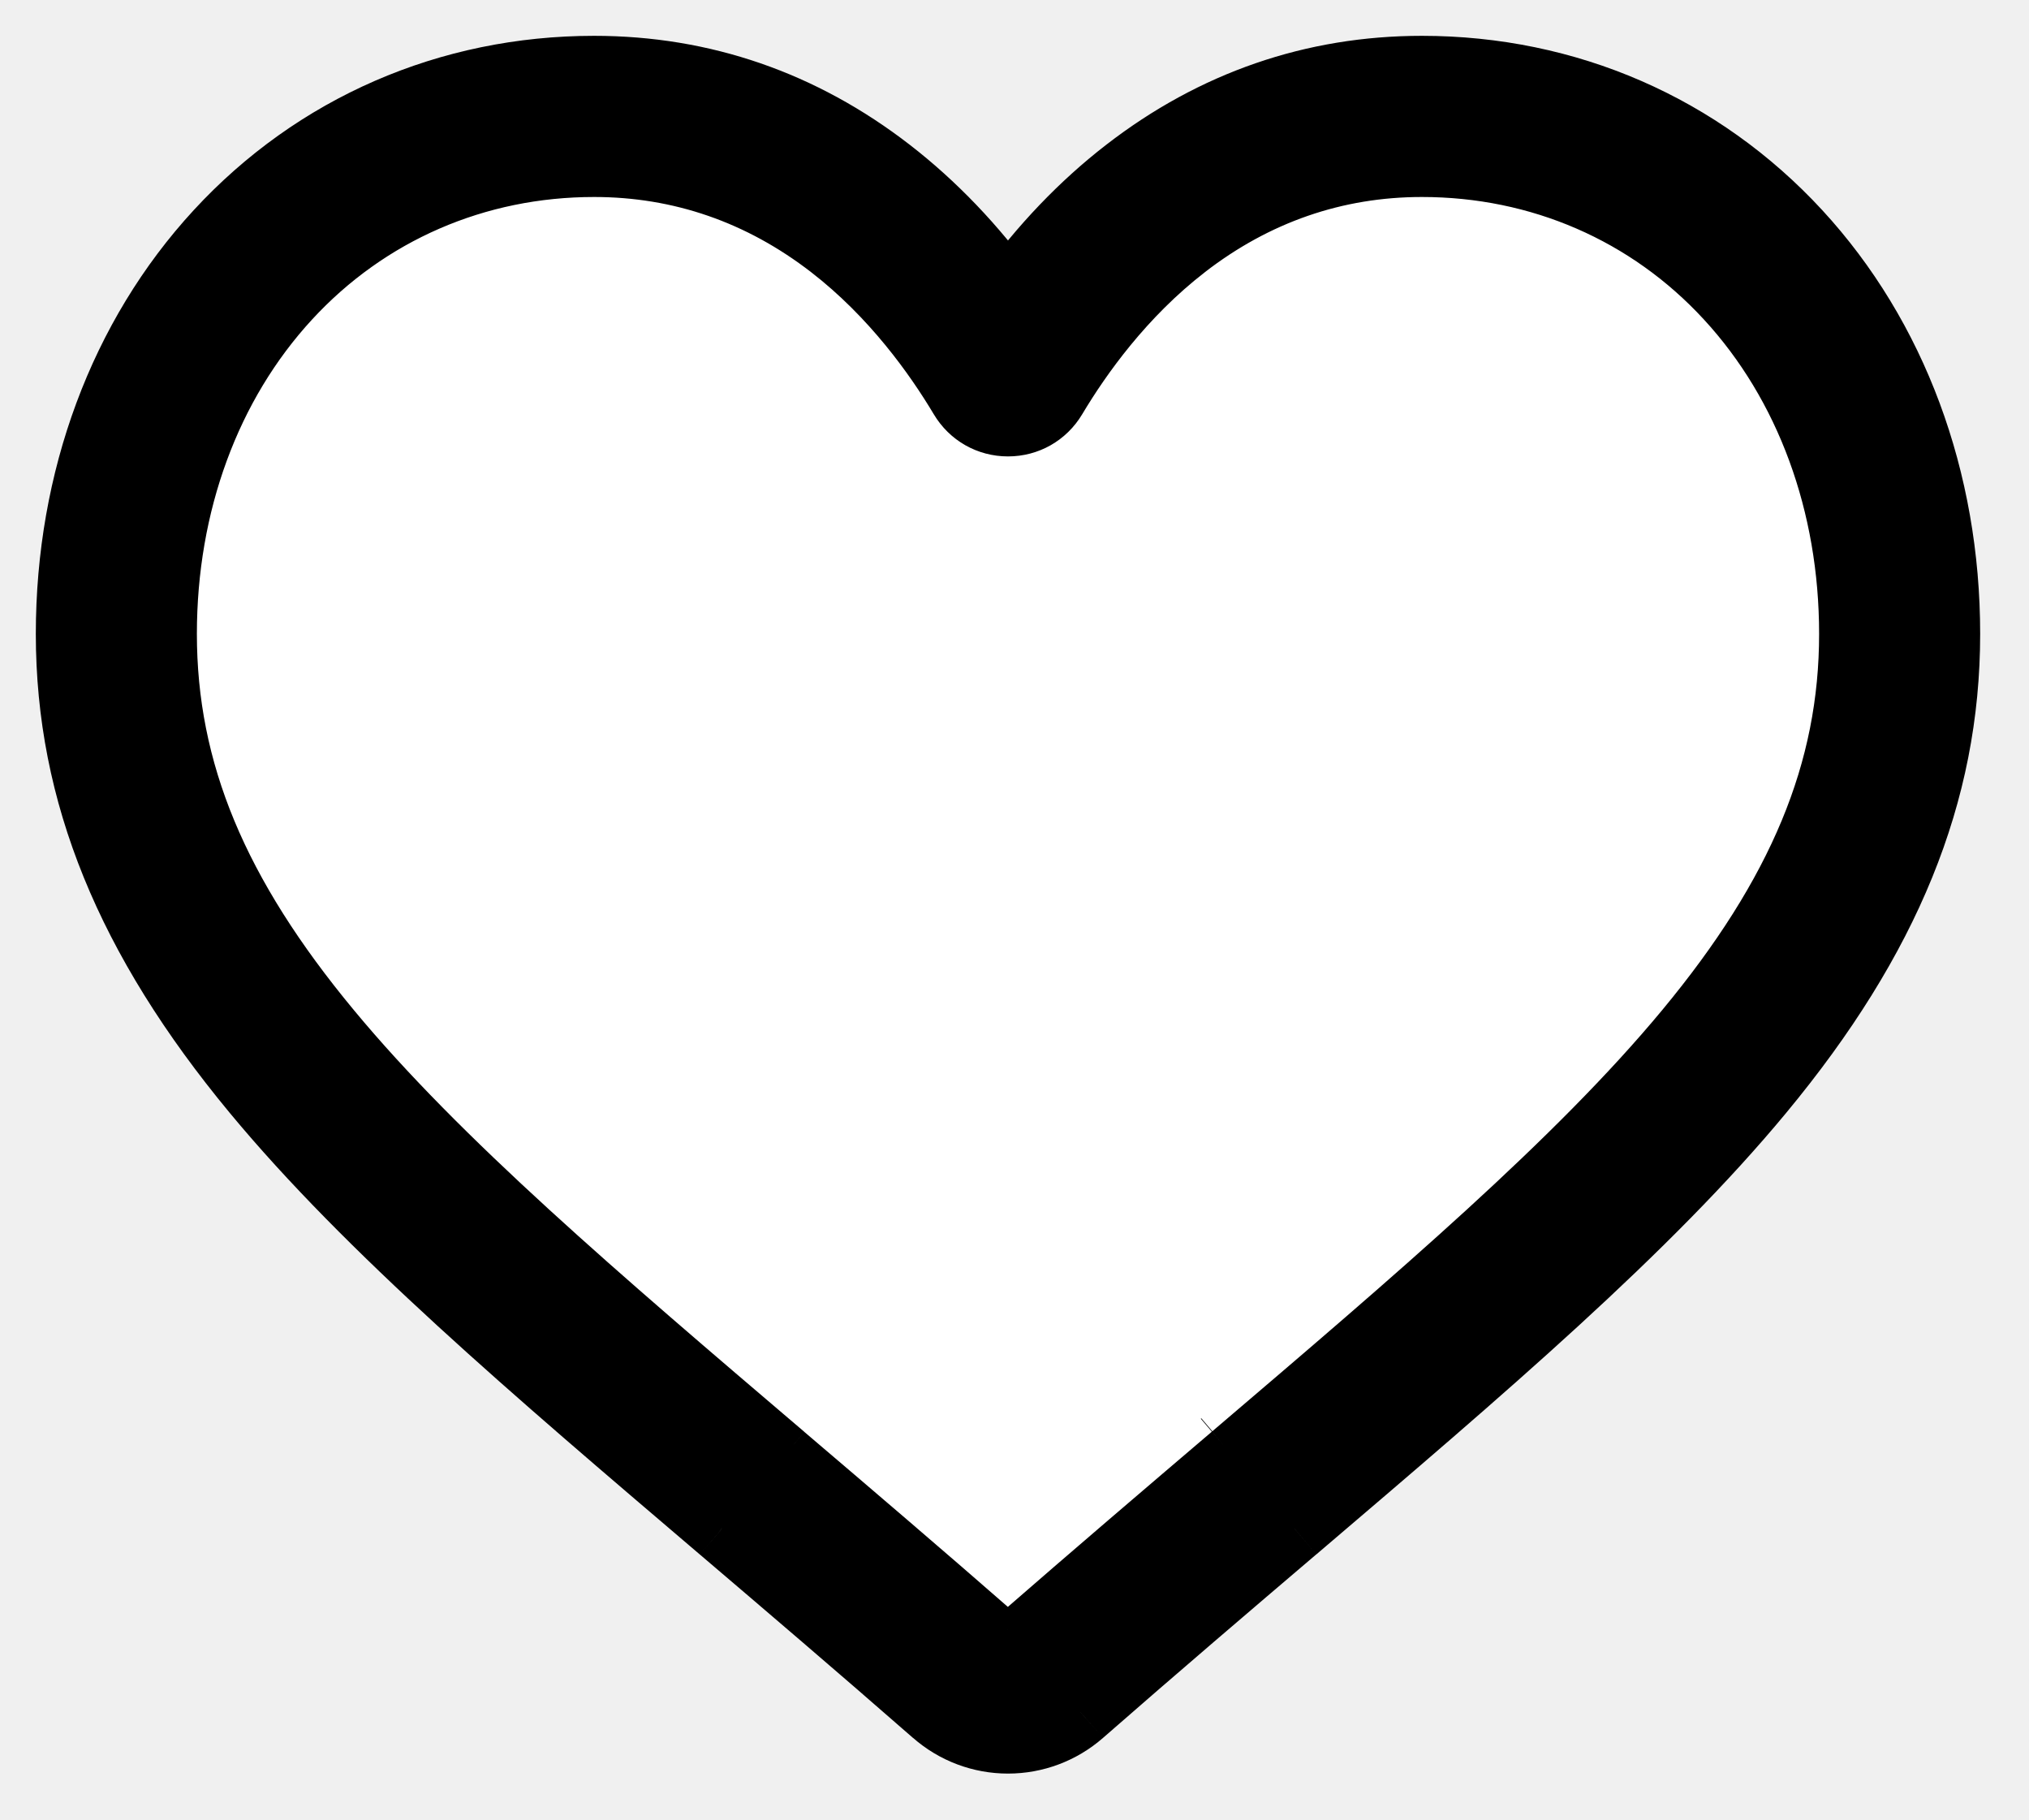
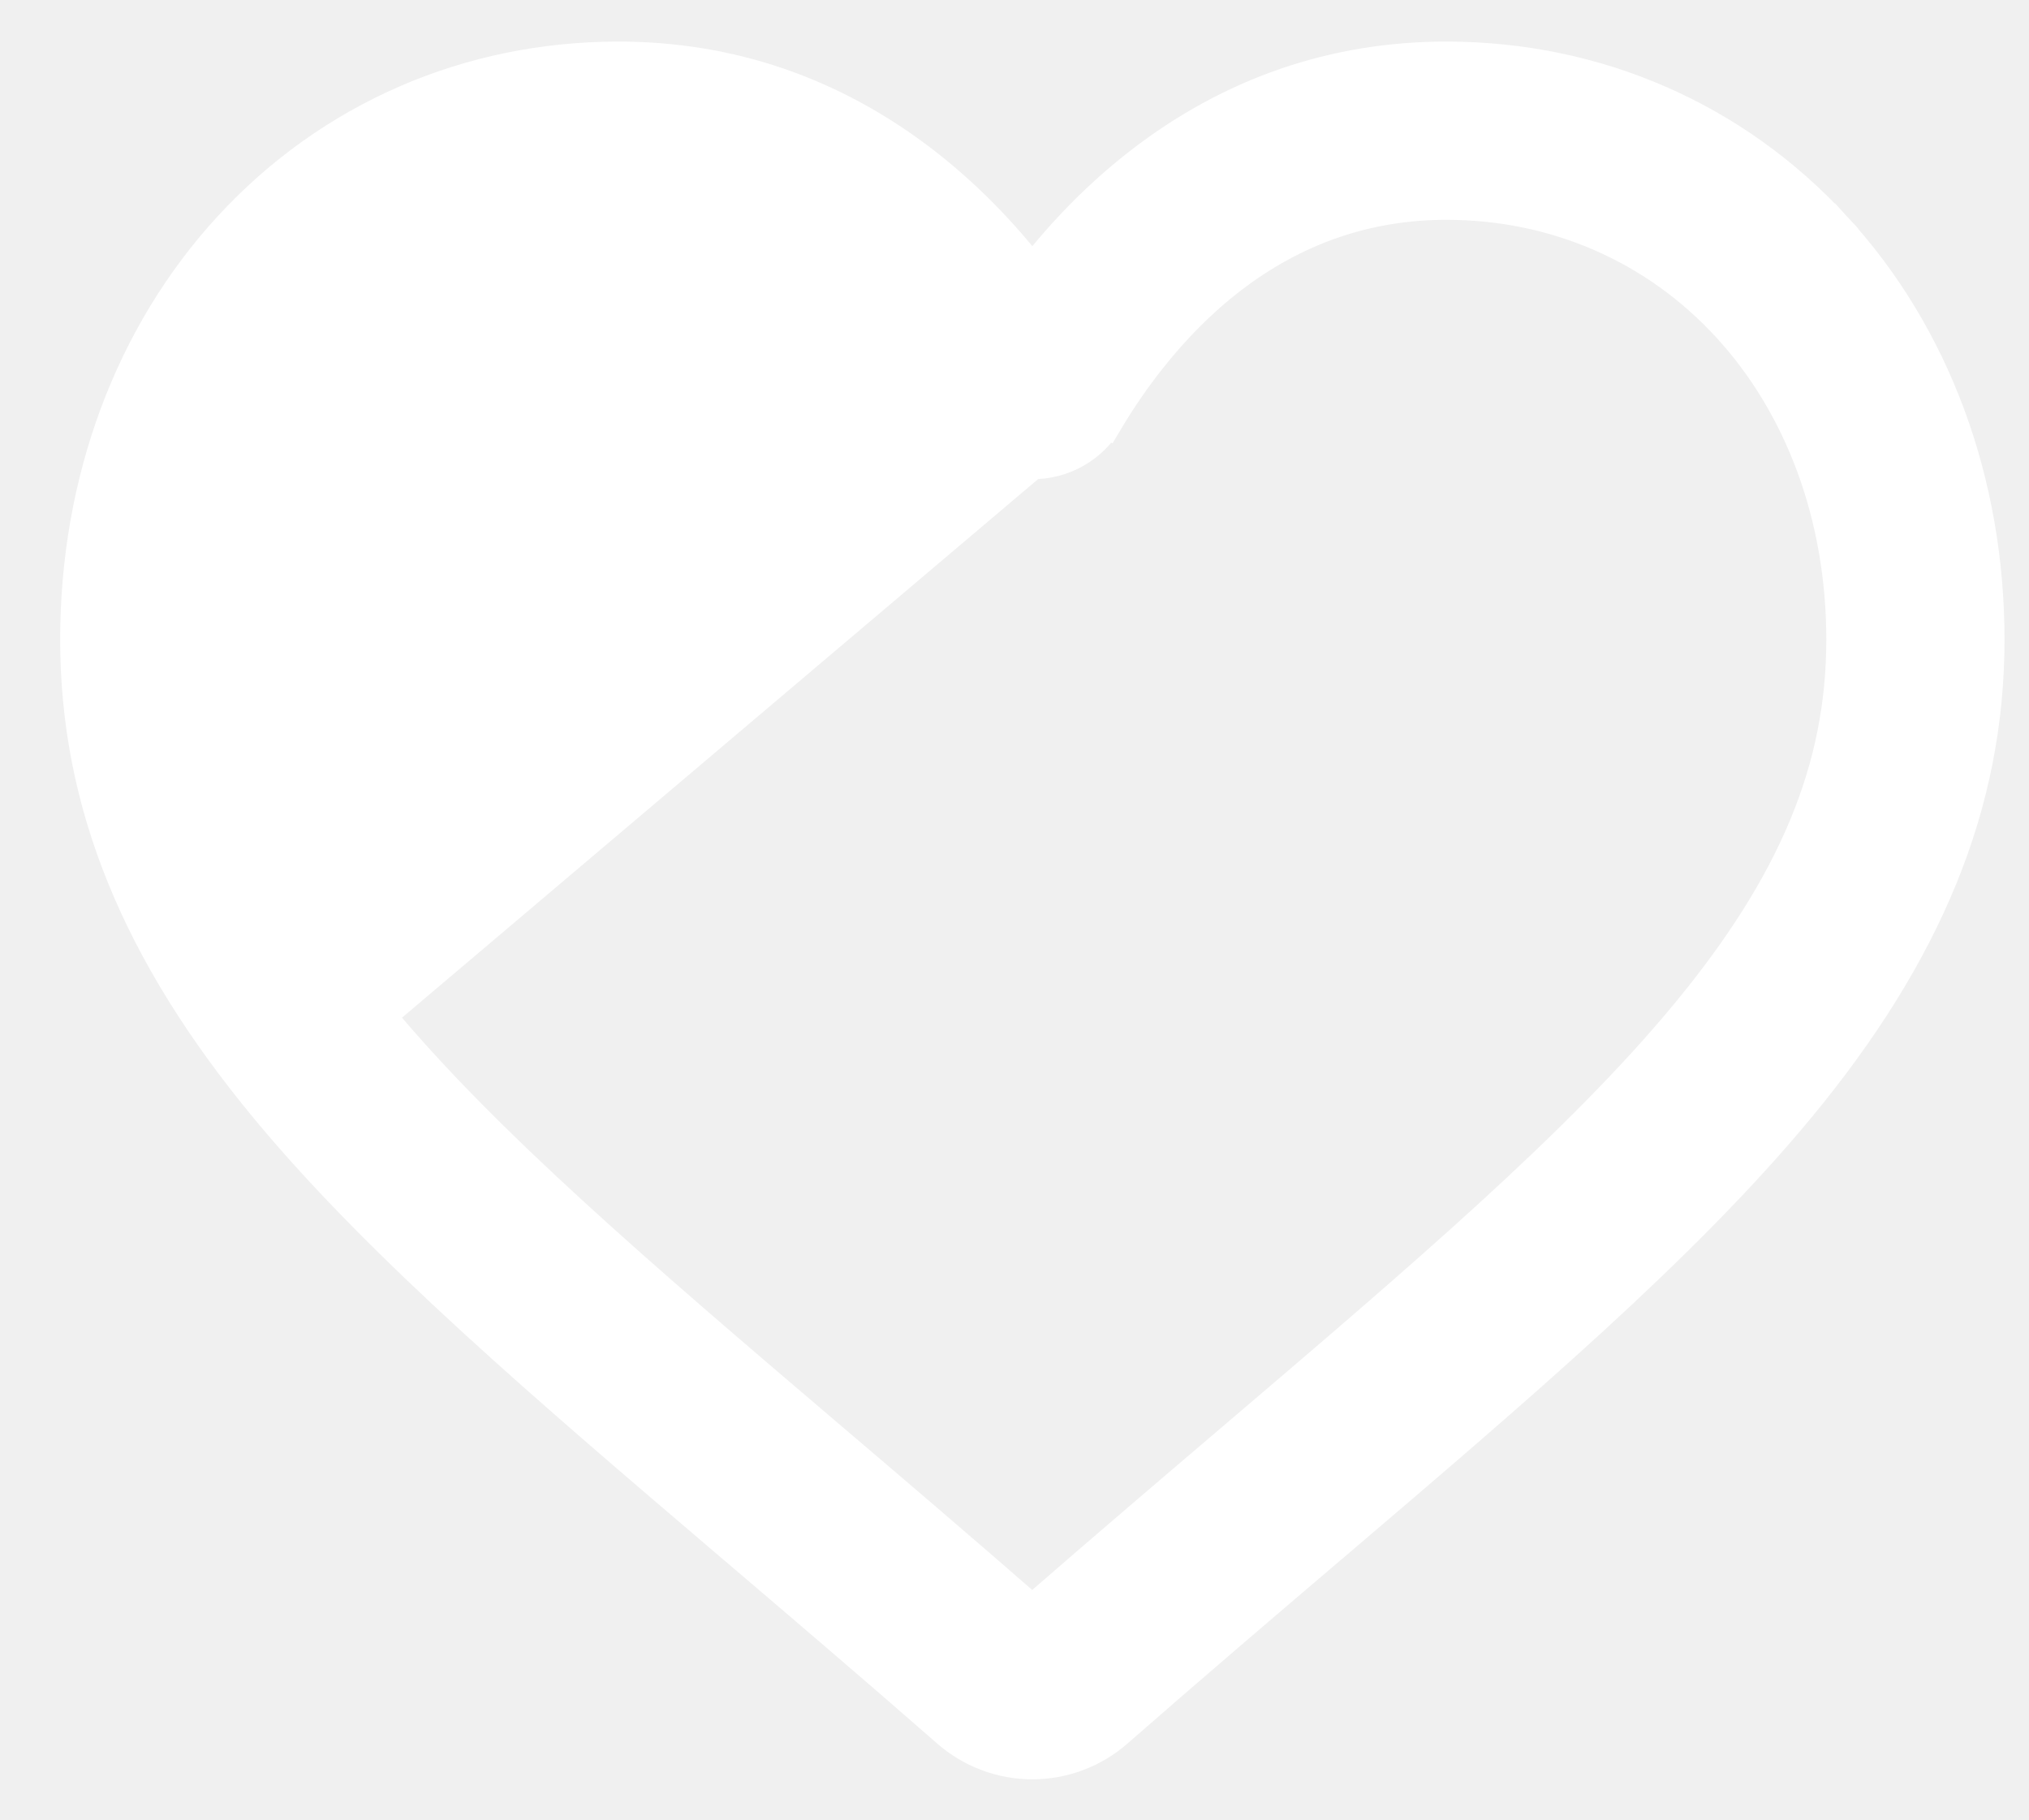
<svg xmlns="http://www.w3.org/2000/svg" width="29" height="26" viewBox="0 0 29 26" fill="none">
-   <path d="M14.407 24.856C14.025 24.856 13.657 24.718 13.37 24.466C12.287 23.519 11.243 22.629 10.322 21.844L10.317 21.84C7.615 19.538 5.283 17.55 3.659 15.591C1.845 13.402 1 11.326 1 9.058C1 6.855 1.755 4.822 3.127 3.335C4.515 1.829 6.42 1 8.491 1C10.039 1 11.456 1.489 12.704 2.454C13.333 2.941 13.904 3.538 14.407 4.233C14.91 3.538 15.481 2.941 16.11 2.454C17.358 1.489 18.776 1 20.323 1C22.394 1 24.299 1.829 25.687 3.335C27.059 4.822 27.814 6.855 27.814 9.058C27.814 11.326 26.969 13.402 25.155 15.591C23.532 17.55 21.199 19.538 18.498 21.839C17.575 22.626 16.529 23.517 15.443 24.467C15.157 24.718 14.789 24.856 14.407 24.856ZM8.491 2.571C6.864 2.571 5.369 3.22 4.282 4.399C3.178 5.596 2.571 7.251 2.571 9.058C2.571 10.966 3.279 12.671 4.869 14.589C6.405 16.442 8.689 18.389 11.334 20.643L11.335 20.645L11.34 20.649C12.265 21.437 13.314 22.33 14.405 23.285C15.502 22.329 16.553 21.433 17.479 20.644C17.482 20.642 17.484 20.64 17.486 20.638C20.129 18.386 22.411 16.441 23.945 14.589C25.535 12.671 26.244 10.966 26.244 9.058C26.244 7.251 25.636 5.596 24.532 4.399C23.445 3.22 21.95 2.571 20.323 2.571C19.132 2.571 18.037 2.95 17.071 3.697C16.21 4.363 15.61 5.205 15.259 5.794C15.078 6.097 14.759 6.278 14.407 6.278C14.055 6.278 13.736 6.097 13.555 5.794C13.204 5.205 12.604 4.363 11.743 3.697C10.777 2.95 9.682 2.571 8.491 2.571Z" fill="black" />
-   <path d="M8.491 2.571C6.864 2.571 5.369 3.22 4.282 4.399C3.178 5.596 2.571 7.251 2.571 9.058C2.571 10.966 3.279 12.671 4.869 14.589C6.405 16.442 8.689 18.389 11.334 20.643L11.335 20.645L11.34 20.649C12.265 21.437 13.314 22.33 14.405 23.285C15.502 22.329 16.553 21.433 17.479 20.644L17.486 20.638C20.129 18.386 22.411 16.441 23.945 14.589C25.535 12.671 26.244 10.966 26.244 9.058C26.244 7.251 25.636 5.596 24.532 4.399C23.445 3.22 21.95 2.571 20.323 2.571C19.132 2.571 18.037 2.95 17.071 3.697C16.21 4.363 15.61 5.205 15.259 5.794C15.078 6.097 14.759 6.278 14.407 6.278C14.055 6.278 13.736 6.097 13.555 5.794C13.204 5.205 12.604 4.363 11.743 3.697C10.777 2.95 9.682 2.571 8.491 2.571Z" fill="white" />
-   <path d="M4.282 4.399L4.102 4.234L4.102 4.234L4.282 4.399ZM4.869 14.589L5.057 14.433L5.057 14.433L4.869 14.589ZM11.335 20.645L11.177 20.83L11.179 20.832L11.335 20.645ZM11.34 20.649L11.498 20.463L11.496 20.461L11.34 20.649ZM14.405 23.285L14.244 23.468L14.404 23.608L14.565 23.468L14.405 23.285ZM23.945 14.589L24.133 14.745L24.133 14.745L23.945 14.589ZM24.532 4.399L24.712 4.234L24.712 4.234L24.532 4.399ZM17.071 3.697L16.922 3.504L16.922 3.504L17.071 3.697ZM15.259 5.794L15.468 5.919L15.468 5.919L15.259 5.794ZM13.555 5.794L13.346 5.919L13.346 5.919L13.555 5.794ZM11.743 3.697L11.892 3.504L11.892 3.504L11.743 3.697ZM11.334 20.643L11.492 20.457L11.492 20.457L11.334 20.643ZM8.491 2.327C6.797 2.327 5.237 3.004 4.102 4.234L4.461 4.565C5.502 3.436 6.931 2.815 8.491 2.815V2.327ZM4.102 4.234C2.953 5.481 2.327 7.197 2.327 9.058H2.814C2.814 7.305 3.404 5.711 4.461 4.565L4.102 4.234ZM2.327 9.058C2.327 11.038 3.066 12.797 4.681 14.745L5.057 14.433C3.492 12.546 2.814 10.893 2.814 9.058H2.327ZM11.179 20.832L11.184 20.836L11.496 20.461L11.492 20.457L11.179 20.832ZM11.182 20.834C12.107 21.623 13.154 22.515 14.244 23.468L14.565 23.101C13.473 22.146 12.423 21.251 11.498 20.463L11.182 20.834ZM14.565 23.468C15.662 22.514 16.711 21.619 17.637 20.83L17.321 20.458C16.394 21.248 15.343 22.144 14.245 23.101L14.565 23.468ZM24.133 14.745C25.747 12.797 26.488 11.038 26.488 9.058H26C26 10.893 25.322 12.546 23.758 14.433L24.133 14.745ZM26.488 9.058C26.488 7.197 25.861 5.481 24.712 4.234L24.353 4.565C25.41 5.711 26 7.305 26 9.058H26.488ZM24.712 4.234C23.578 3.004 22.017 2.327 20.323 2.327V2.815C21.883 2.815 23.313 3.436 24.353 4.565L24.712 4.234ZM20.323 2.327C19.076 2.327 17.93 2.724 16.922 3.504L17.22 3.89C18.145 3.175 19.187 2.815 20.323 2.815V2.327ZM16.922 3.504C16.028 4.195 15.409 5.065 15.049 5.669L15.468 5.919C15.811 5.344 16.392 4.53 17.221 3.89L16.922 3.504ZM15.049 5.669C14.912 5.898 14.674 6.034 14.407 6.034V6.522C14.845 6.522 15.243 6.296 15.468 5.919L15.049 5.669ZM14.407 6.034C14.14 6.034 13.902 5.898 13.765 5.669L13.346 5.919C13.571 6.296 13.969 6.522 14.407 6.522V6.034ZM13.765 5.669C13.405 5.065 12.787 4.195 11.892 3.504L11.594 3.89C12.422 4.53 13.003 5.344 13.346 5.919L13.765 5.669ZM11.892 3.504C10.884 2.724 9.738 2.327 8.491 2.327V2.815C9.627 2.815 10.669 3.175 11.594 3.89L11.892 3.504ZM4.681 14.745C6.233 16.618 8.537 18.58 11.176 20.829L11.492 20.457C8.841 18.198 6.576 16.267 5.057 14.433L4.681 14.745ZM11.175 20.829L11.177 20.83L11.494 20.459L11.492 20.457L11.175 20.829ZM17.645 20.824C20.281 18.577 22.582 16.617 24.133 14.745L23.758 14.433C22.239 16.265 19.976 18.195 17.328 20.452L17.645 20.824ZM13.37 24.466L13.692 24.099L13.692 24.099L13.37 24.466ZM10.322 21.844L10.001 22.212L10.005 22.215L10.322 21.844ZM10.317 21.84L10.637 21.472L10.633 21.468L10.317 21.84ZM3.659 15.591L3.284 15.903L3.284 15.903L3.659 15.591ZM3.127 3.335L2.768 3.004L2.768 3.004L3.127 3.335ZM12.704 2.454L13.002 2.068L13.002 2.068L12.704 2.454ZM14.407 4.233L14.012 4.519L14.407 5.066L14.802 4.519L14.407 4.233ZM16.11 2.454L16.409 2.84L16.409 2.84L16.11 2.454ZM25.687 3.335L26.046 3.004L26.046 3.004L25.687 3.335ZM25.155 15.591L24.779 15.28L24.779 15.28L25.155 15.591ZM18.498 21.839L18.814 22.211L18.815 22.211L18.498 21.839ZM15.443 24.467L15.122 24.099L15.122 24.1L15.443 24.467ZM17.479 20.644L17.163 20.273L17.796 21.015L17.479 20.644ZM17.486 20.638L17.803 21.009L17.17 20.267L17.486 20.638ZM14.407 24.368C14.143 24.368 13.89 24.273 13.692 24.099L13.049 24.833C13.425 25.163 13.907 25.344 14.407 25.344V24.368ZM13.692 24.099C12.606 23.149 11.559 22.258 10.638 21.473L10.005 22.215C10.927 23.001 11.969 23.889 13.049 24.834L13.692 24.099ZM10.642 21.476L10.637 21.472L9.997 22.208L10.001 22.212L10.642 21.476ZM10.633 21.468C7.921 19.157 5.625 17.199 4.035 15.28L3.284 15.903C4.94 17.901 7.31 19.919 10 22.211L10.633 21.468ZM4.035 15.28C2.274 13.155 1.488 11.186 1.488 9.058H0.512C0.512 11.466 1.416 13.649 3.284 15.903L4.035 15.28ZM1.488 9.058C1.488 6.966 2.205 5.055 3.486 3.665L2.768 3.004C1.306 4.59 0.512 6.744 0.512 9.058H1.488ZM3.486 3.665C4.78 2.261 6.554 1.488 8.491 1.488V0.512C6.285 0.512 4.25 1.397 2.768 3.004L3.486 3.665ZM8.491 1.488C9.928 1.488 11.241 1.94 12.405 2.84L13.002 2.068C11.671 1.039 10.149 0.512 8.491 0.512V1.488ZM12.405 2.84C12.995 3.297 13.534 3.858 14.012 4.519L14.802 3.947C14.274 3.217 13.672 2.586 13.002 2.068L12.405 2.84ZM14.802 4.519C15.28 3.858 15.819 3.297 16.409 2.84L15.812 2.068C15.142 2.586 14.54 3.217 14.012 3.947L14.802 4.519ZM16.409 2.84C17.573 1.94 18.886 1.488 20.323 1.488V0.512C18.665 0.512 17.143 1.039 15.812 2.068L16.409 2.84ZM20.323 1.488C22.26 1.488 24.034 2.261 25.328 3.665L26.046 3.004C24.564 1.397 22.529 0.512 20.323 0.512V1.488ZM25.328 3.665C26.609 5.055 27.326 6.966 27.326 9.058H28.302C28.302 6.744 27.508 4.59 26.046 3.004L25.328 3.665ZM27.326 9.058C27.326 11.186 26.54 13.155 24.779 15.28L25.53 15.902C27.398 13.649 28.302 11.466 28.302 9.058H27.326ZM24.779 15.28C23.189 17.199 20.894 19.157 18.182 21.468L18.815 22.211C21.505 19.918 23.875 17.901 25.53 15.902L24.779 15.28ZM18.182 21.468C17.259 22.254 16.21 23.148 15.122 24.099L15.765 24.834C16.848 23.887 17.891 22.997 18.814 22.211L18.182 21.468ZM15.122 24.1C14.925 24.272 14.671 24.368 14.407 24.368V25.344C14.907 25.344 15.389 25.163 15.765 24.834L15.122 24.1ZM17.796 21.015L17.803 21.009L17.17 20.267L17.163 20.273L17.796 21.015ZM17.796 21.015C17.813 21 17.785 21.024 17.803 21.009L17.17 20.267C17.169 20.268 17.168 20.269 17.166 20.27C17.165 20.271 17.164 20.272 17.163 20.273L17.796 21.015Z" fill="black" />
+   <path d="M15.606 5.876C15.425 6.179 15.107 6.36 14.755 6.36C14.402 6.36 14.084 6.179 13.903 5.876C13.552 5.287 12.952 4.445 12.091 3.779C11.124 3.032 10.03 2.653 8.838 2.653C7.211 2.653 5.717 3.302 4.629 4.481C3.526 5.678 2.918 7.333 2.918 9.14C2.918 11.048 3.627 12.753 5.216 14.671L15.606 5.876ZM15.606 5.876L15.816 6.001C16.159 5.426 16.74 4.612 17.568 3.972C18.493 3.257 19.535 2.897 20.671 2.897C22.231 2.897 23.66 3.518 24.701 4.647C25.758 5.793 26.347 7.387 26.347 9.14C26.347 10.975 25.669 12.628 24.105 14.515C22.586 16.349 20.32 18.281 17.669 20.54C16.787 21.291 15.793 22.138 14.753 23.043C13.718 22.14 12.726 21.294 11.846 20.545L11.844 20.543L11.841 20.541C11.841 20.541 11.841 20.54 11.84 20.54C9.189 18.281 6.924 16.349 5.404 14.515L5.404 14.515C3.84 12.628 3.162 10.975 3.162 9.14C3.162 7.387 3.752 5.793 4.809 4.647C5.849 3.518 7.278 2.897 8.838 2.897C9.975 2.897 11.017 3.257 11.941 3.972C12.769 4.612 13.351 5.426 13.694 6.001L13.694 6.001C13.918 6.378 14.316 6.604 14.755 6.604C15.193 6.604 15.591 6.378 15.816 6.001L15.606 5.876ZM10.509 22.11L10.511 22.112C11.432 22.897 12.476 23.786 13.557 24.732C13.889 25.022 14.314 25.182 14.755 25.182C15.195 25.182 15.62 25.022 15.952 24.733C17.036 23.784 18.081 22.894 19.004 22.107L19.004 22.107L19.019 22.095C21.708 19.803 24.054 17.804 25.69 15.829C27.532 13.607 28.406 11.478 28.406 9.14C28.406 6.882 27.631 4.788 26.214 3.251L26.044 3.408L26.214 3.251C24.779 1.695 22.809 0.838 20.671 0.838C19.068 0.838 17.599 1.346 16.309 2.343C15.741 2.783 15.221 3.307 14.755 3.908C14.289 3.307 13.769 2.783 13.201 2.343L13.201 2.343C11.911 1.346 10.441 0.838 8.838 0.838C6.7 0.838 4.73 1.695 3.295 3.251L3.295 3.251C1.878 4.788 1.104 6.882 1.104 9.14C1.104 11.478 1.978 13.607 3.819 15.829L3.819 15.829C5.456 17.804 7.803 19.804 10.493 22.097L10.504 22.106L10.506 22.108L10.509 22.11Z" fill="white" stroke="white" stroke-width="0.488" />
</svg>
